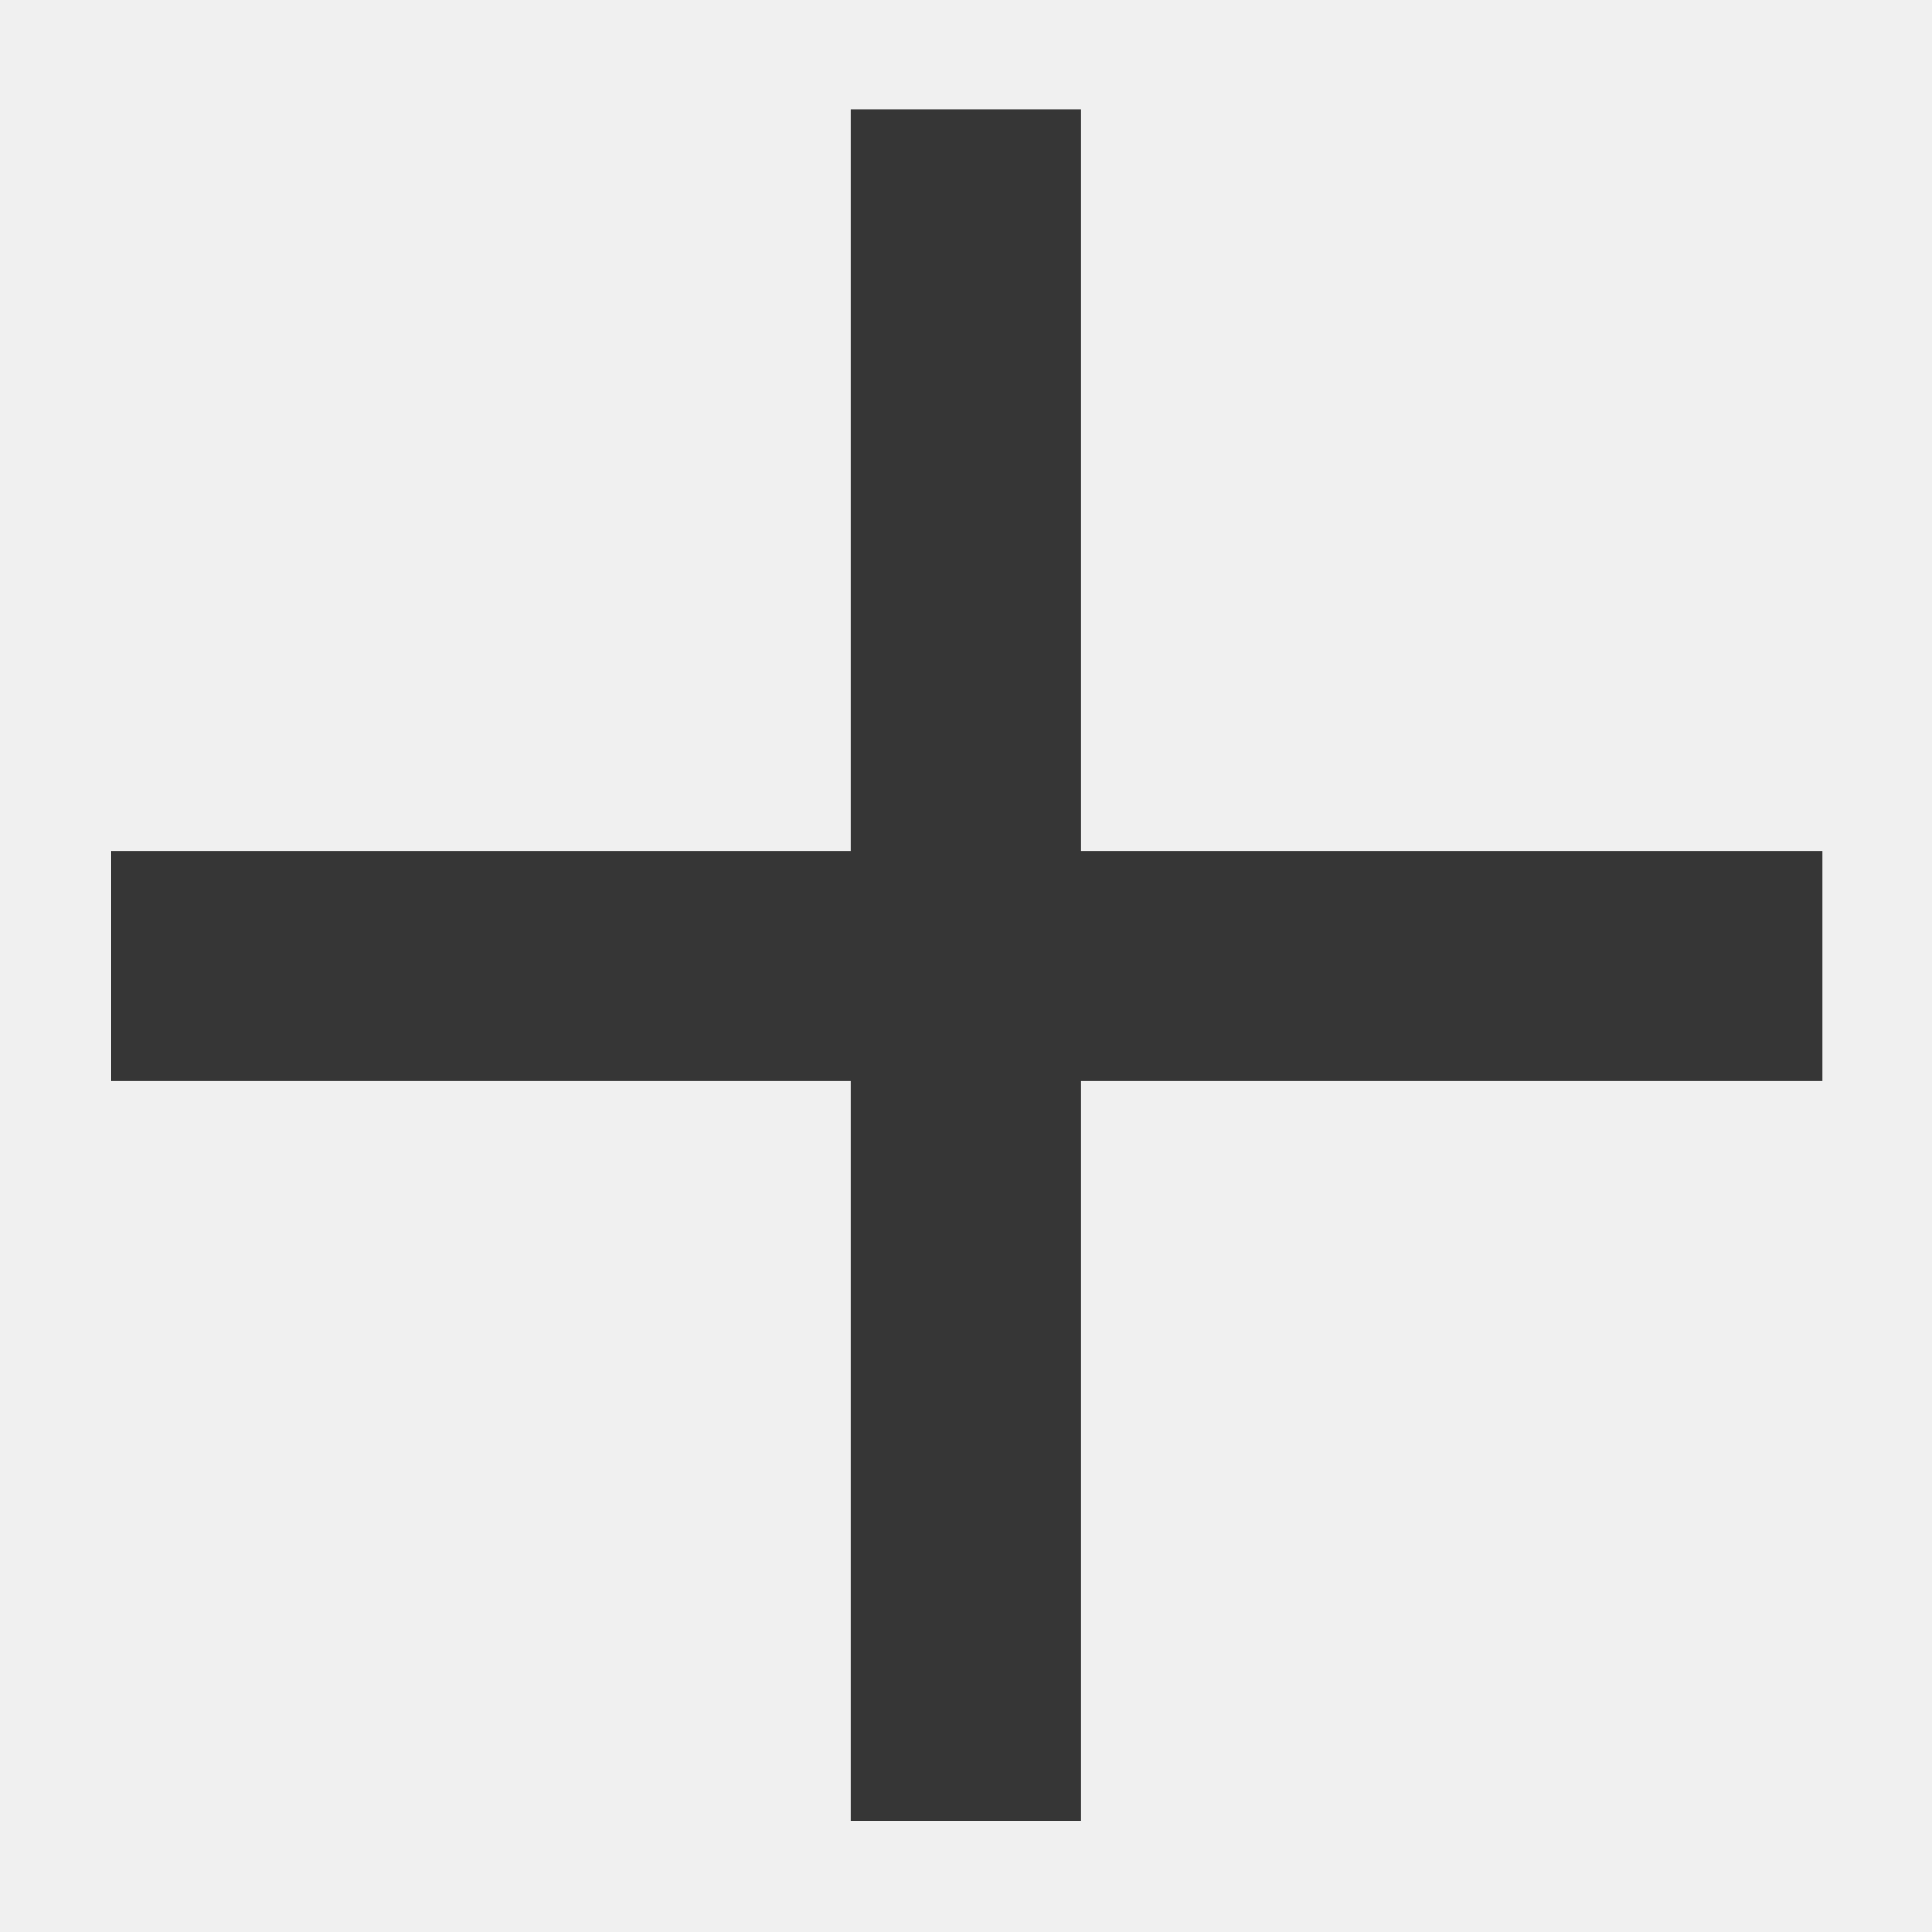
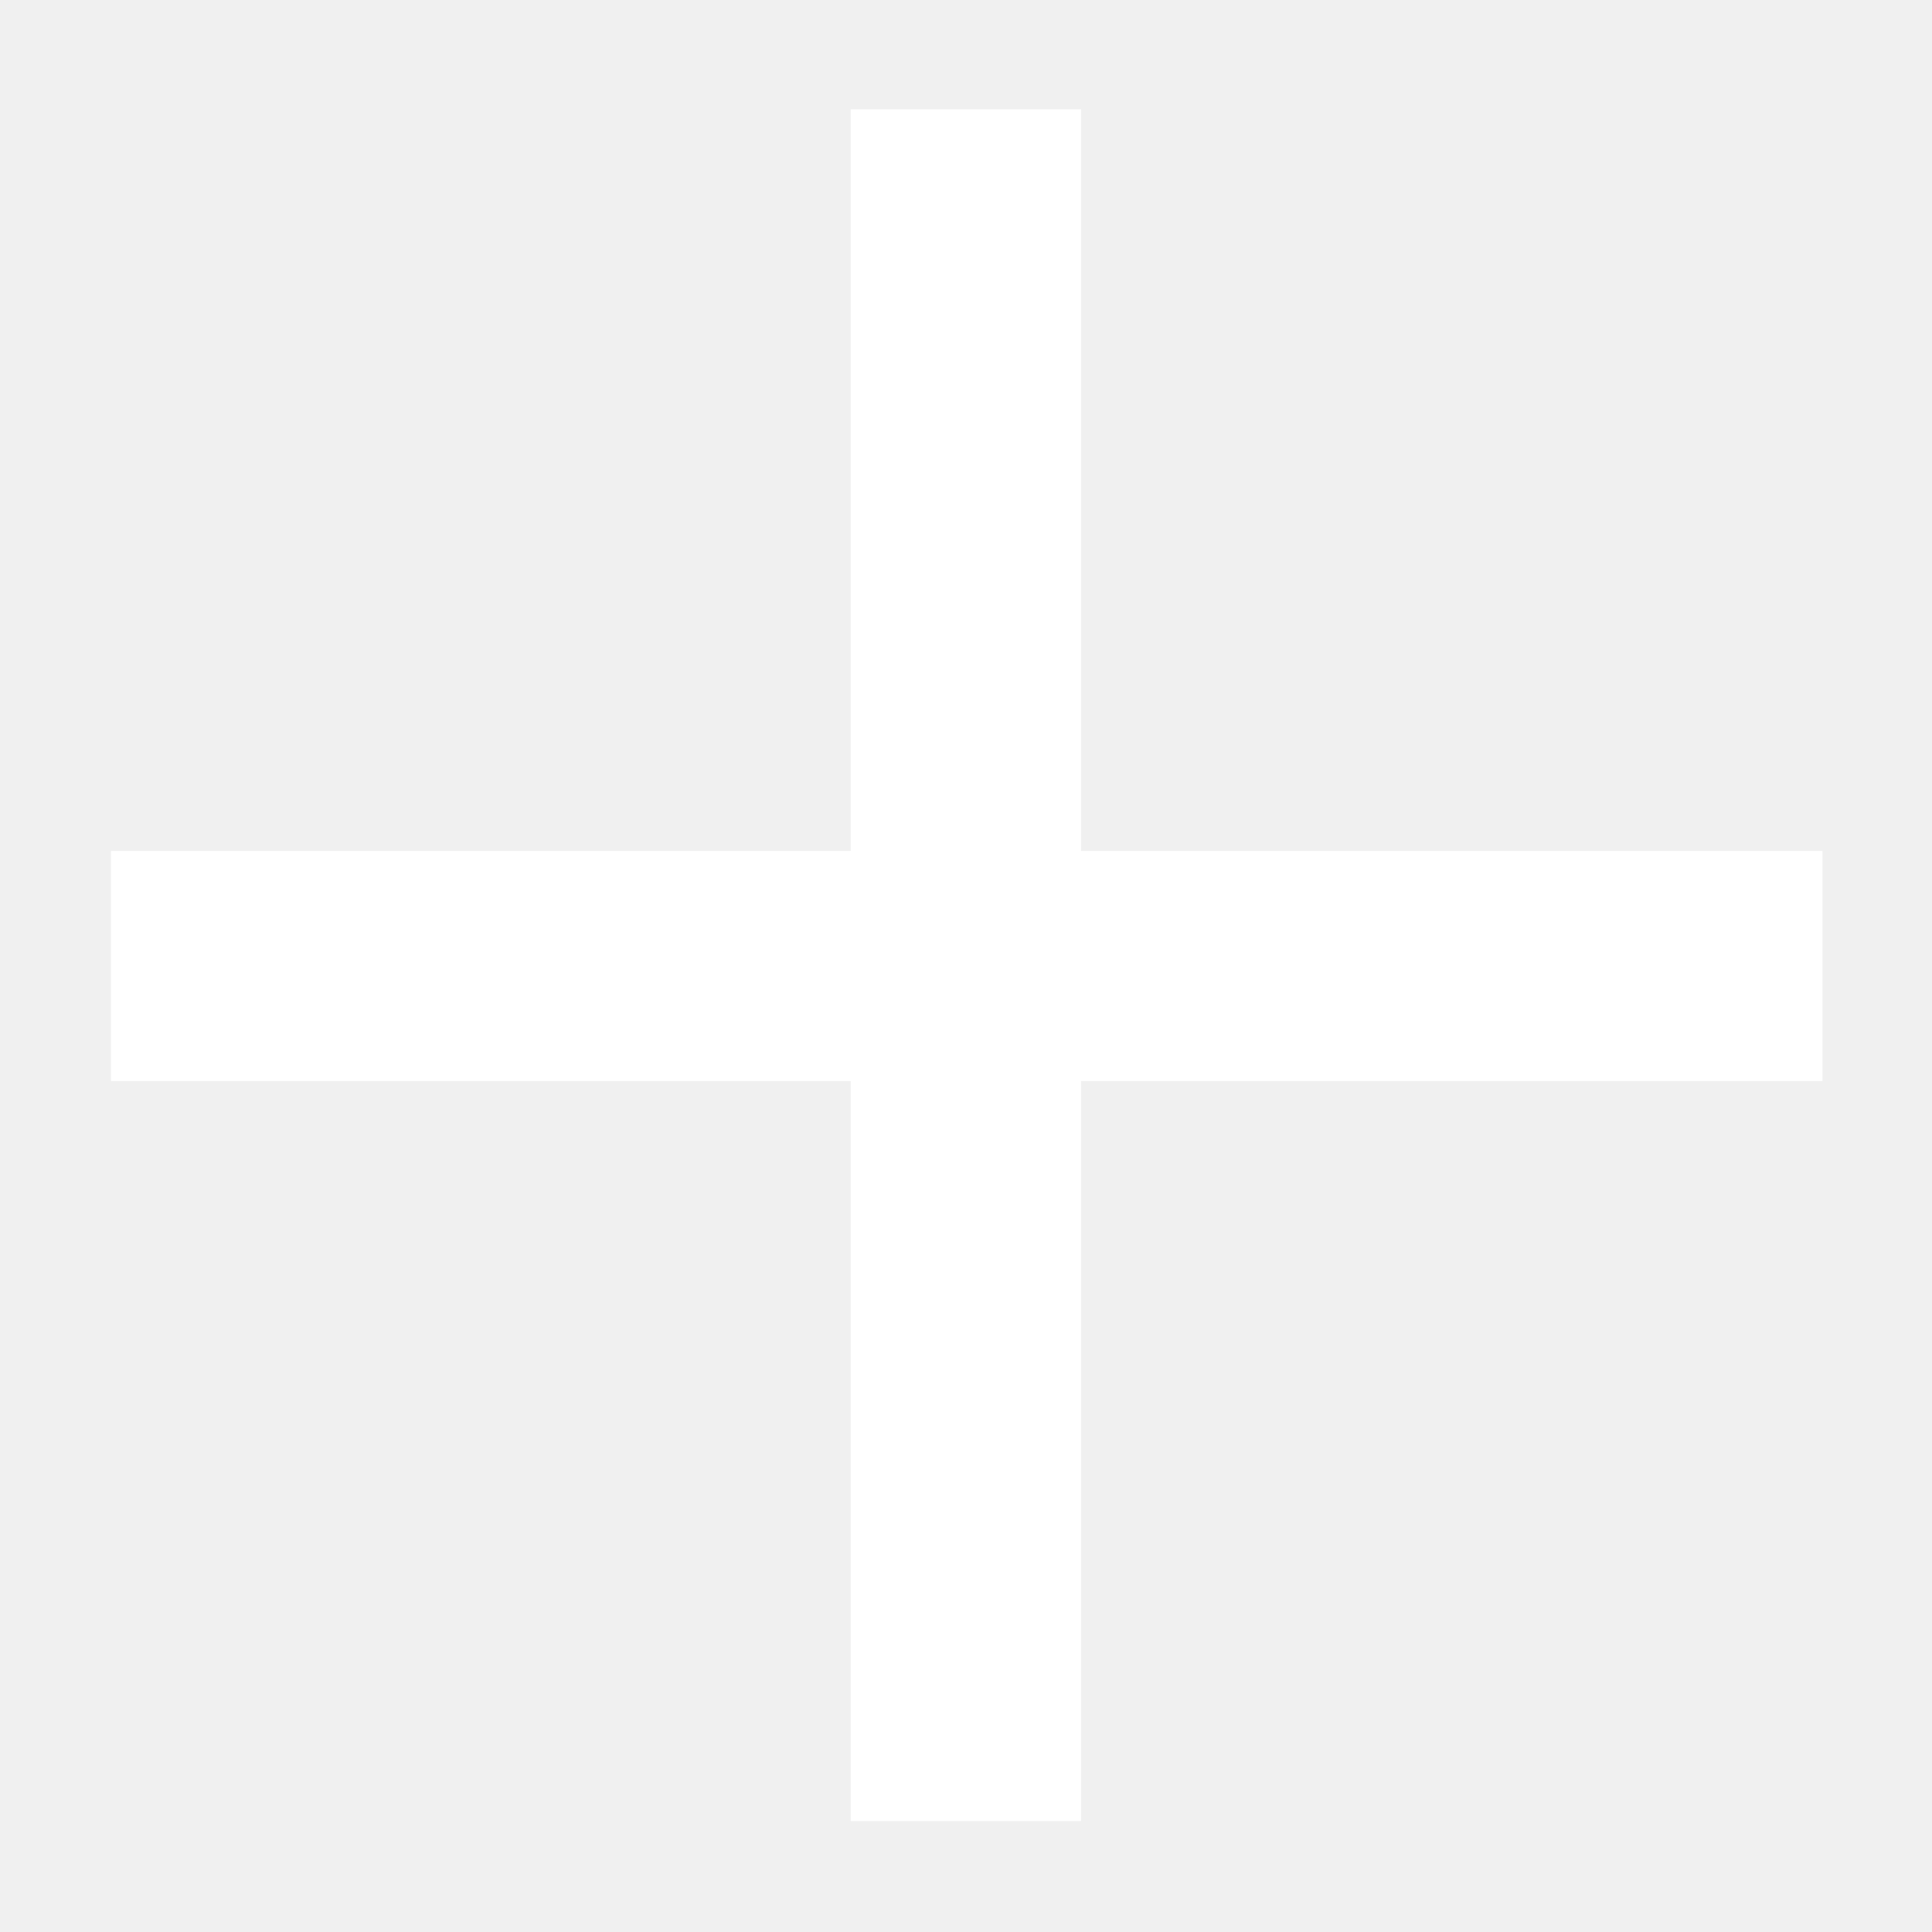
- <svg xmlns="http://www.w3.org/2000/svg" width="12" height="12" viewBox="0 0 9 9" fill="none">
-   <path d="M3.963 5.036H0.517V3.964H3.963V0.509H5.036V3.964H8.49V5.036H5.036V8.483H3.963V5.036Z" fill="#363636" />
+ <svg xmlns="http://www.w3.org/2000/svg" width="12" height="12" viewBox="0 0 9 9" fill="#fff">
+   <path d="M3.963 5.036H0.517V3.964H3.963V0.509H5.036V3.964H8.49V5.036H5.036V8.483H3.963V5.036Z" fill="#fff" />
</svg>
